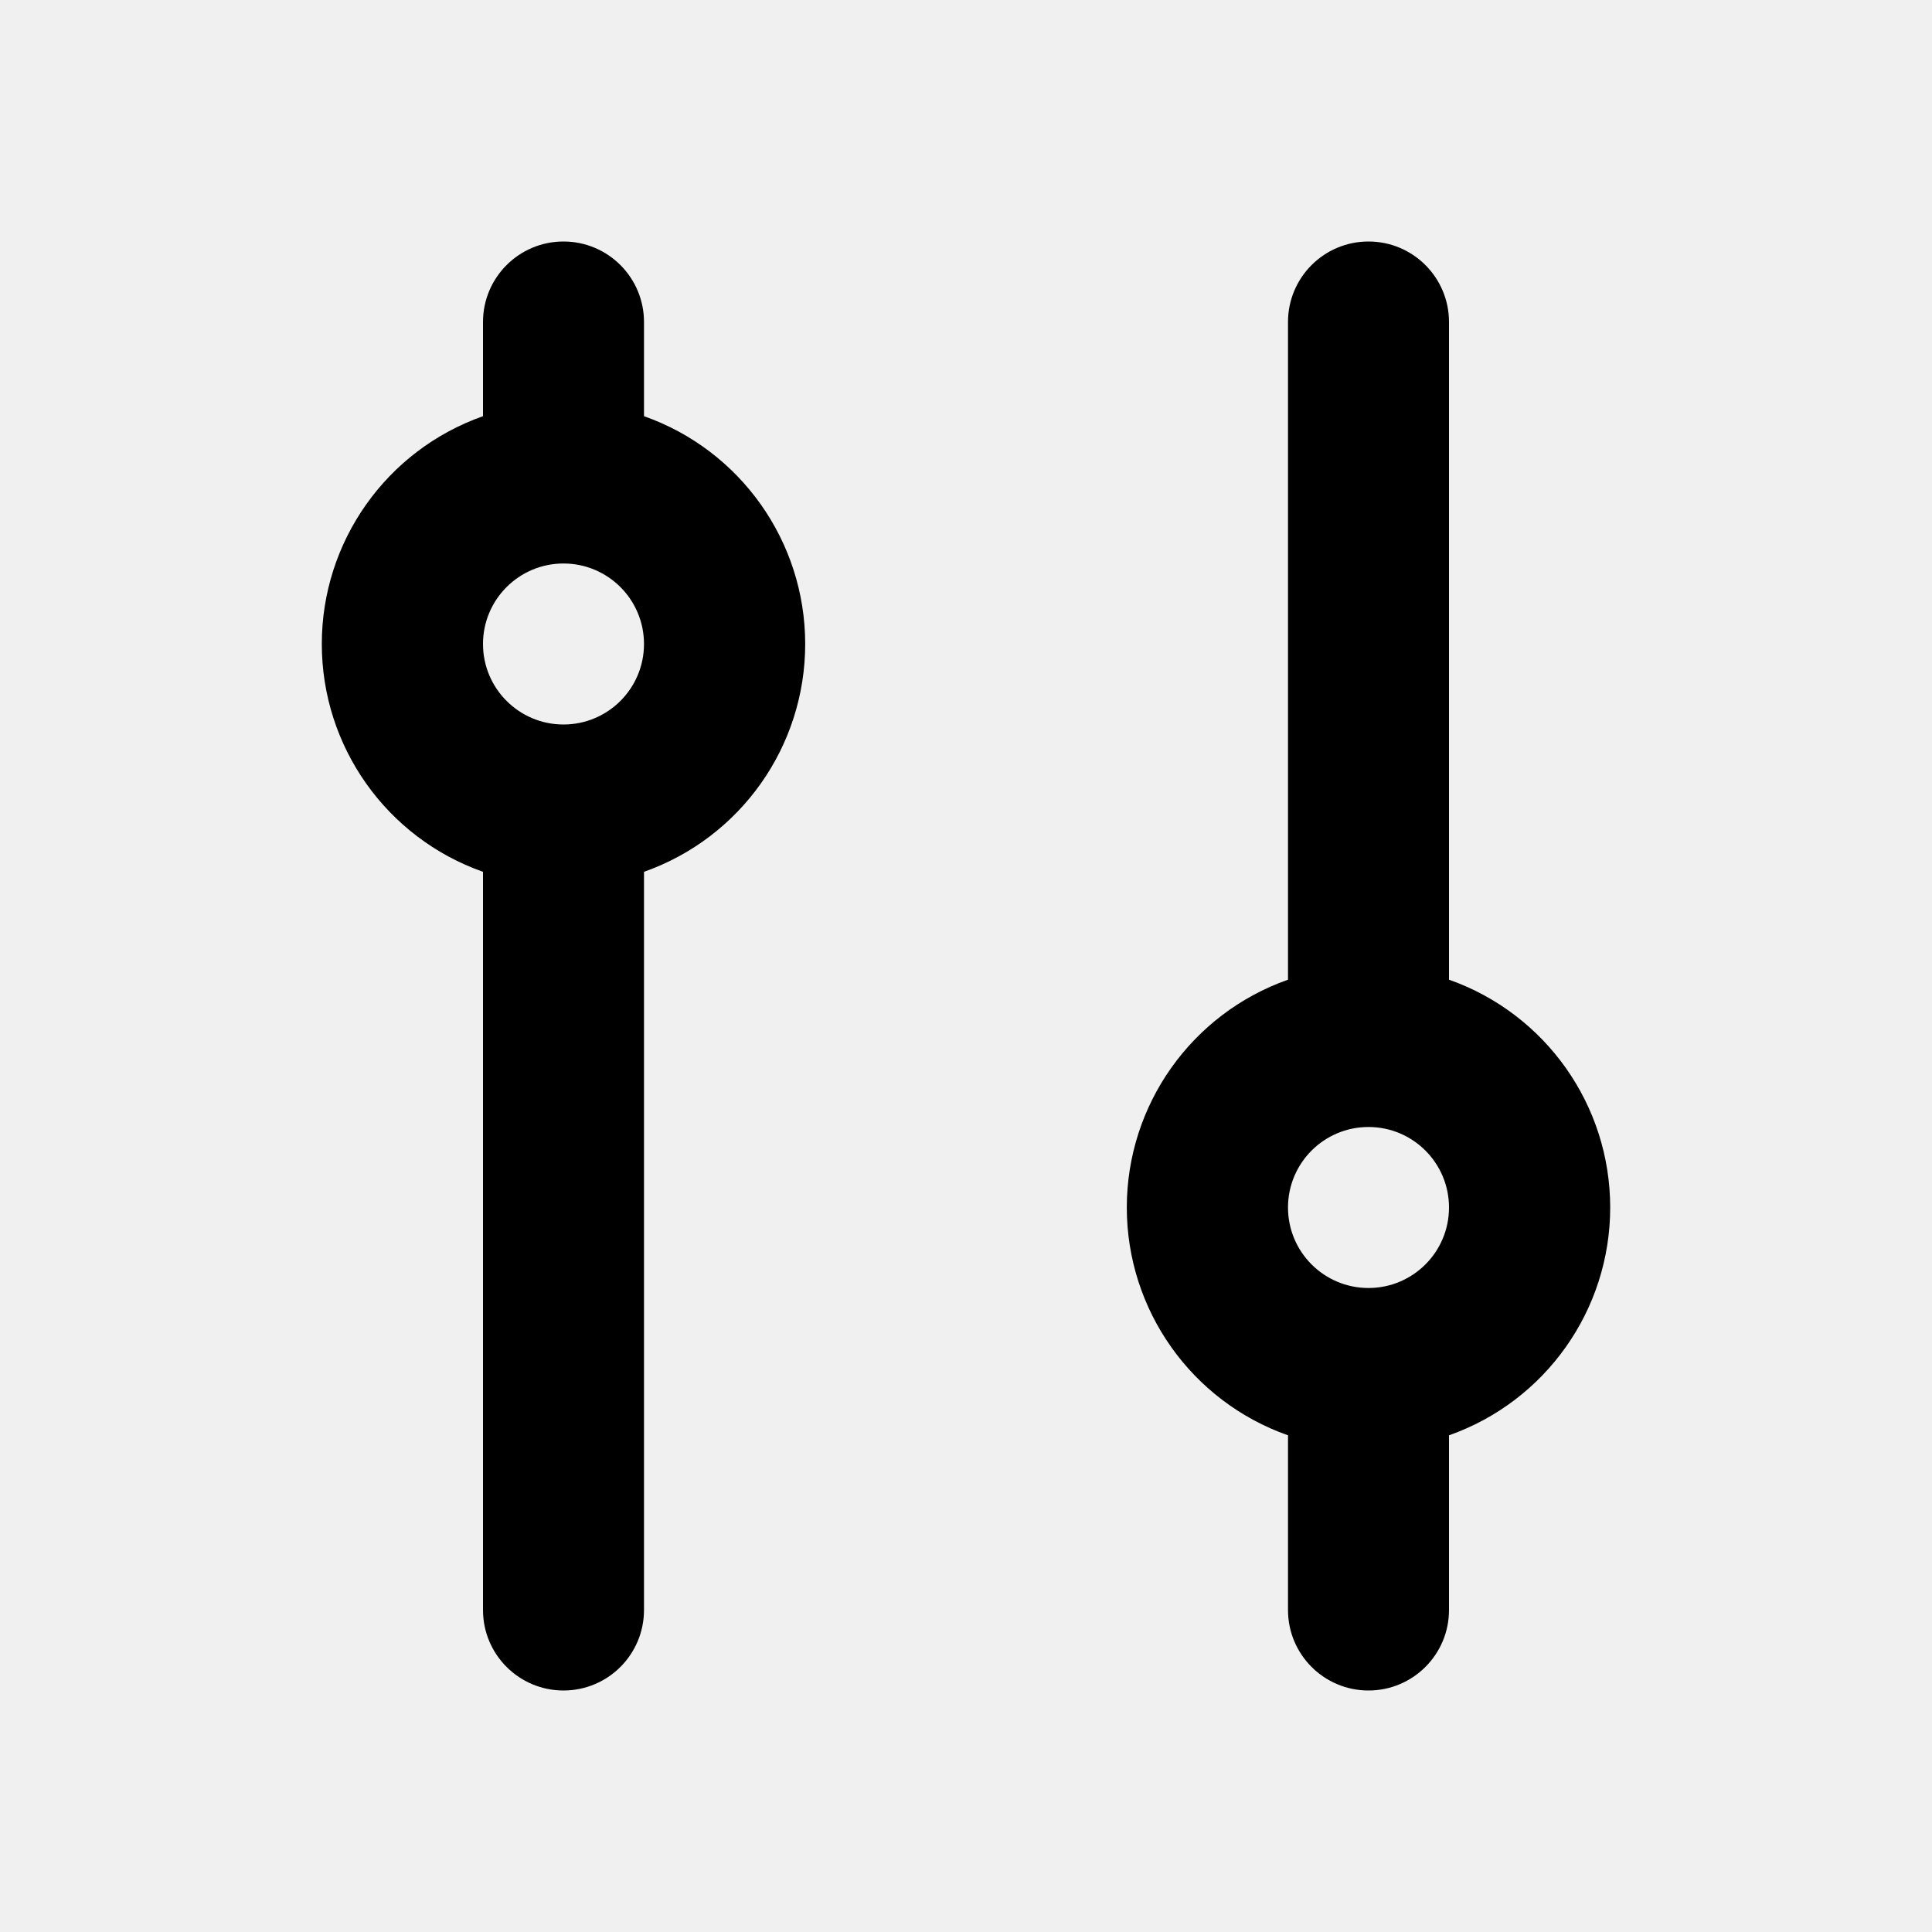
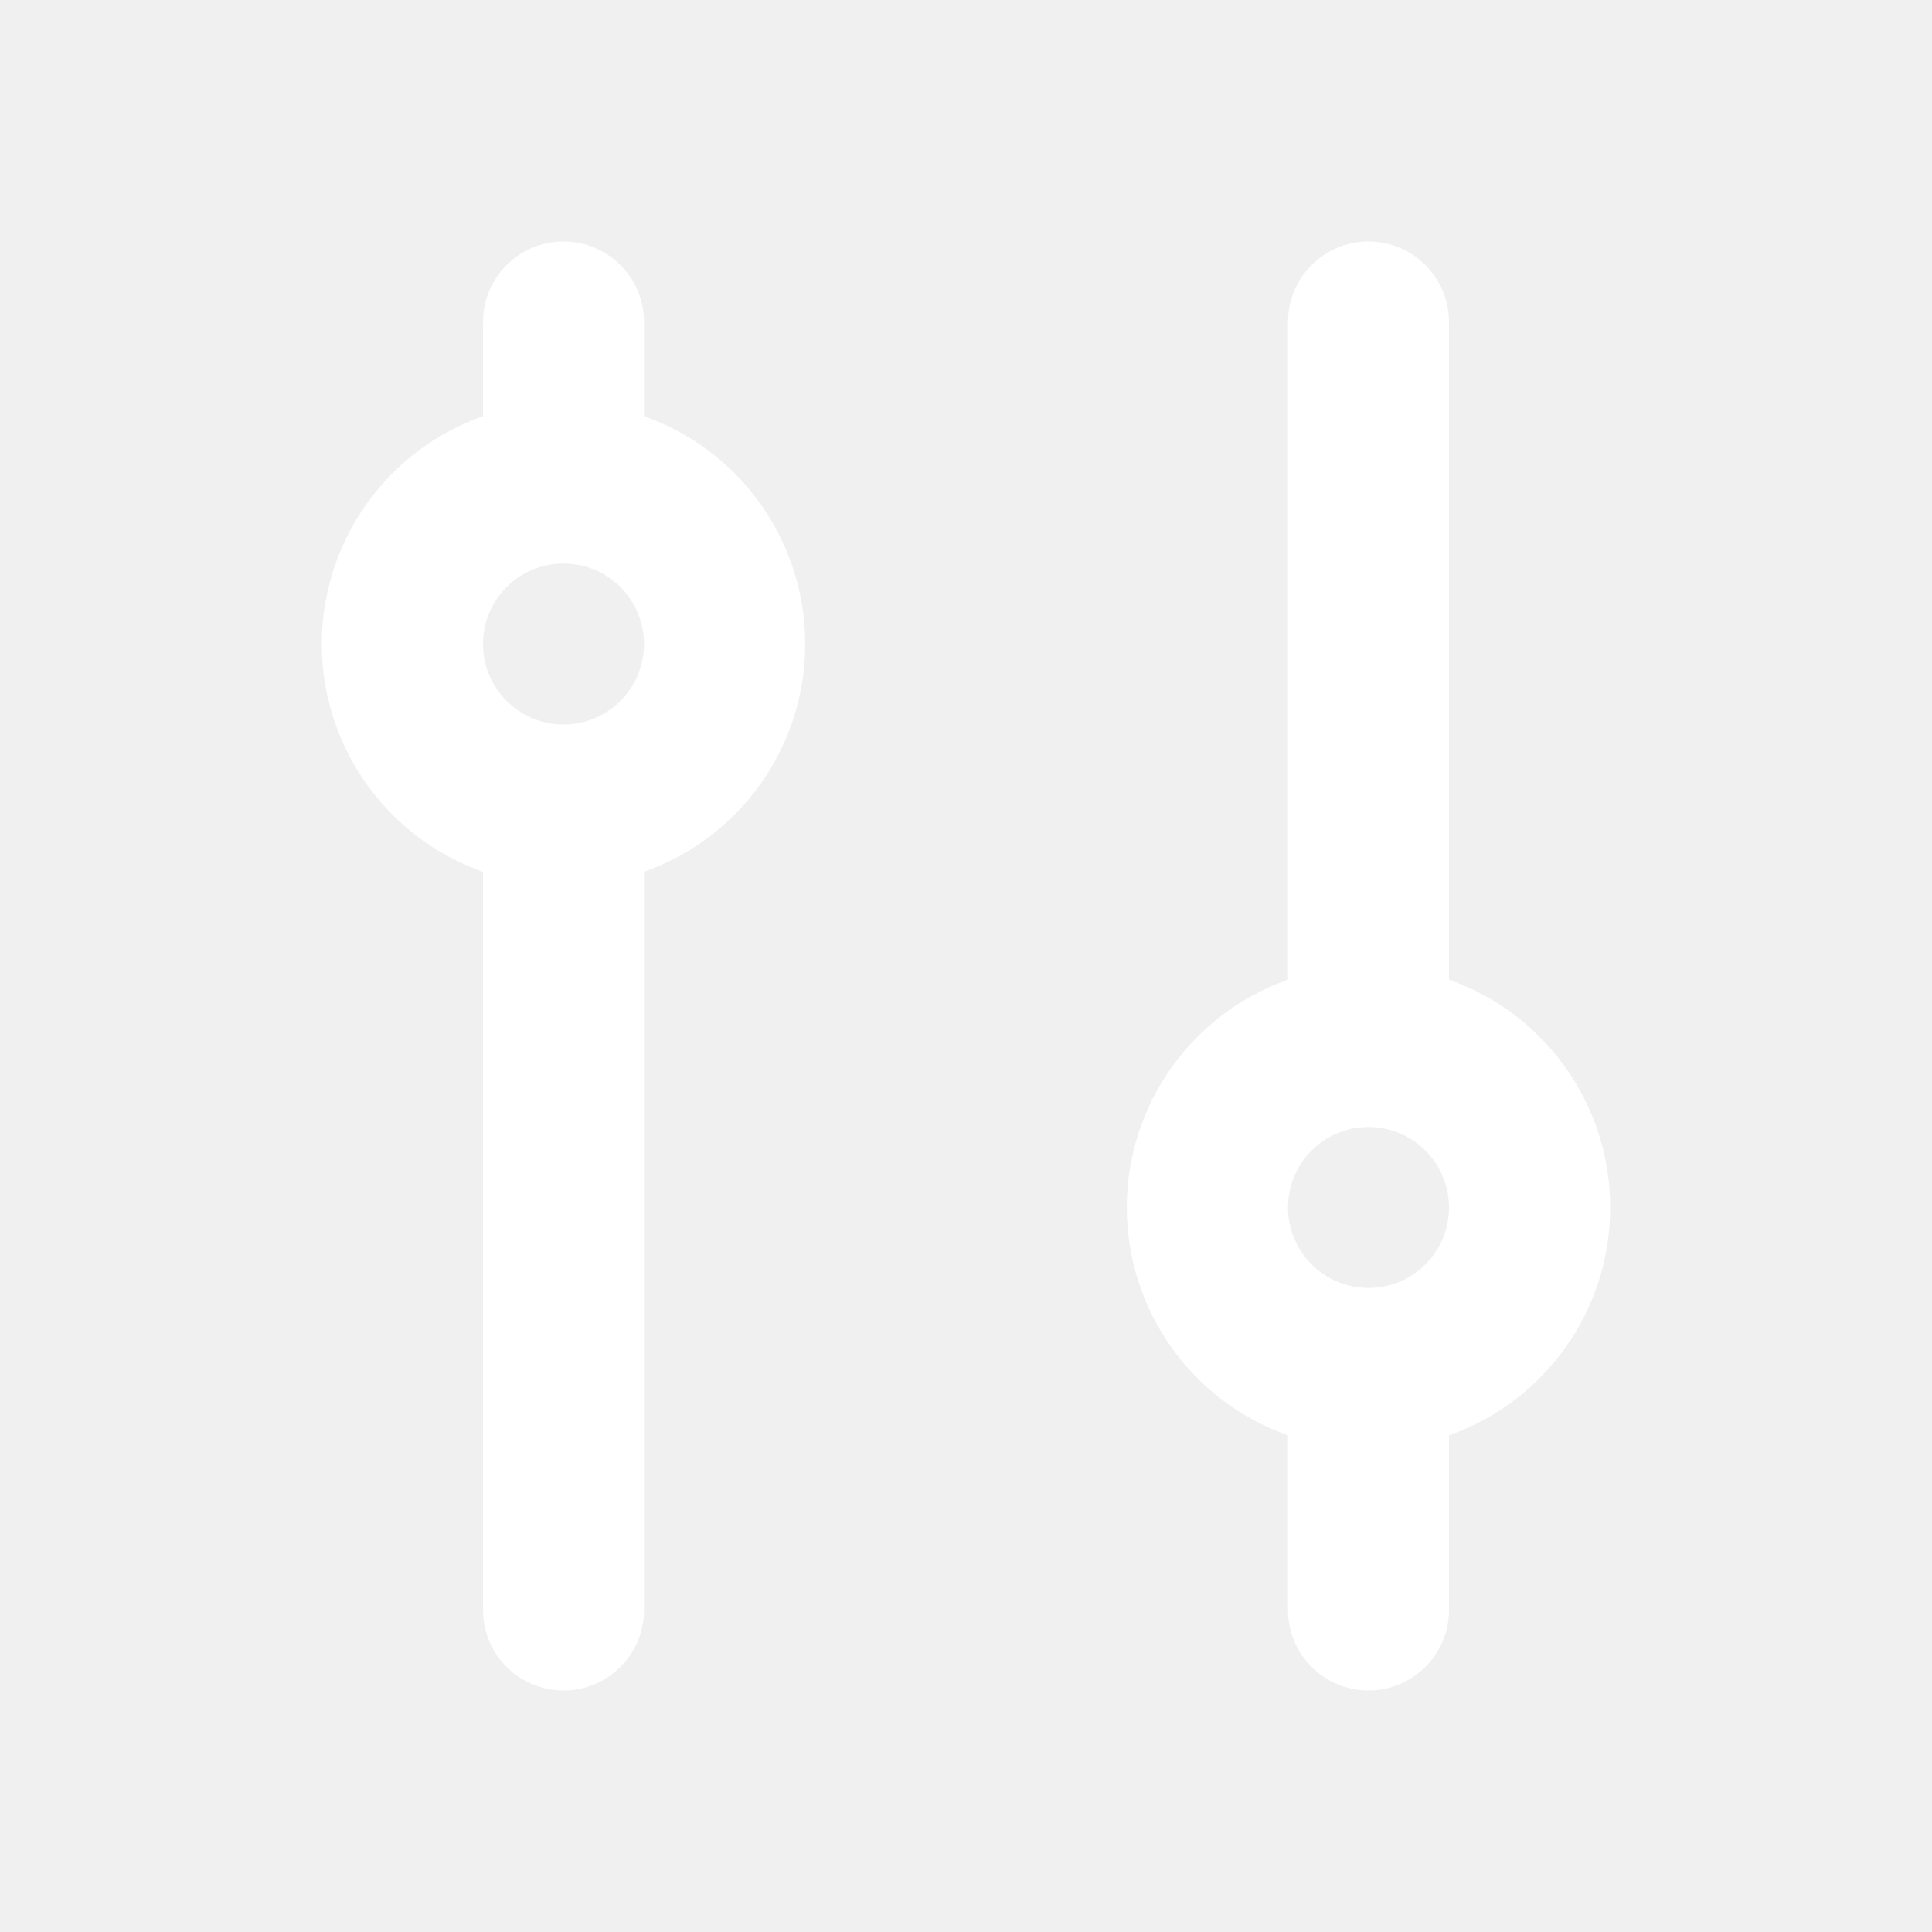
- <svg xmlns="http://www.w3.org/2000/svg" width="24" height="24" fill="none">
-   <path fill="#000" fill-rule="evenodd" d="M7 3a1 1 0 0 0-1 1v1.17a3.001 3.001 0 0 0 0 5.66V20a1 1 0 1 0 2 0v-9.17a3.001 3.001 0 0 0 0-5.66V4a1 1 0 0 0-1-1zm1 5a1 1 0 1 1-2 0 1 1 0 0 1 2 0zm9-5a1 1 0 0 0-1 1v8.17a3.001 3.001 0 0 0 0 5.66V20a1 1 0 1 0 2 0v-2.17a3.001 3.001 0 0 0 0-5.66V4a1 1 0 0 0-1-1zm1 12a1 1 0 1 1-2 0 1 1 0 0 1 2 0z" clip-rule="evenodd" />
+ <svg xmlns="http://www.w3.org/2000/svg" width="24" height="24" fill="#ffffff">
+   <path fill="#ffffff" fill-rule="evenodd" d="M7 3a1 1 0 0 0-1 1v1.17a3.001 3.001 0 0 0 0 5.66V20a1 1 0 1 0 2 0v-9.17a3.001 3.001 0 0 0 0-5.66V4a1 1 0 0 0-1-1zm1 5a1 1 0 1 1-2 0 1 1 0 0 1 2 0zm9-5a1 1 0 0 0-1 1v8.17a3.001 3.001 0 0 0 0 5.66V20a1 1 0 1 0 2 0v-2.17a3.001 3.001 0 0 0 0-5.66V4a1 1 0 0 0-1-1zm1 12a1 1 0 1 1-2 0 1 1 0 0 1 2 0z" clip-rule="evenodd" />
</svg>
